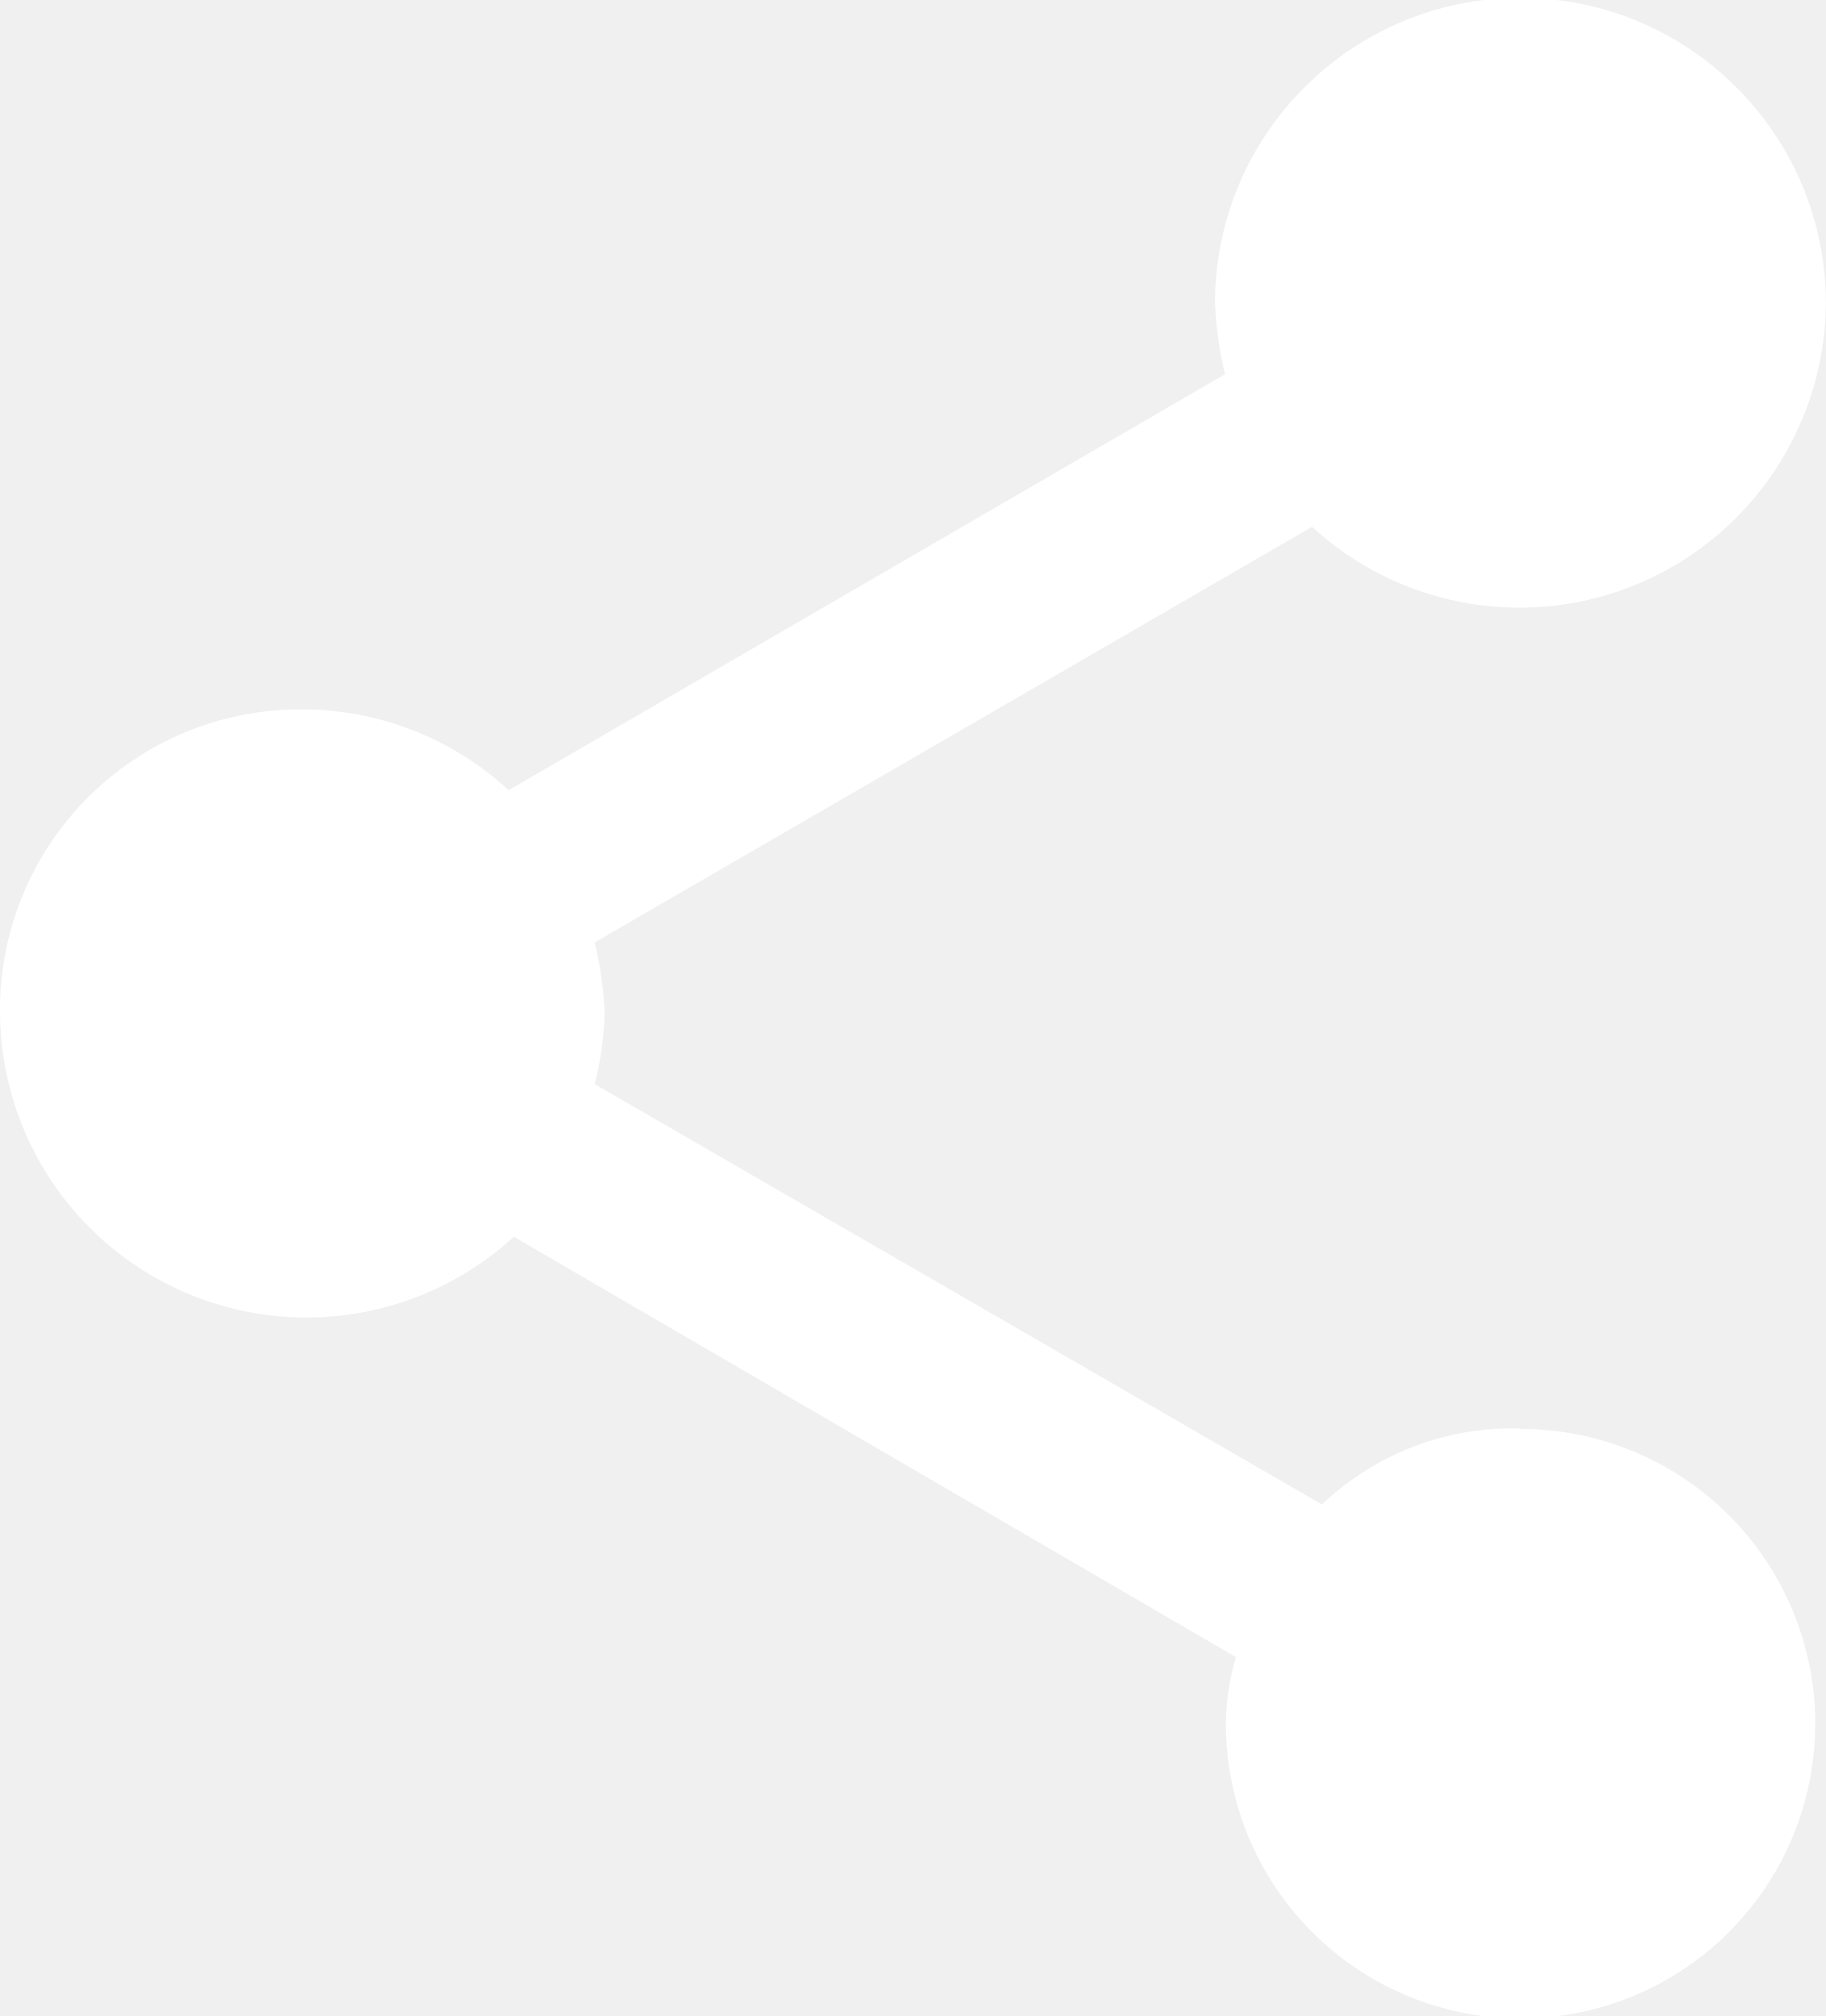
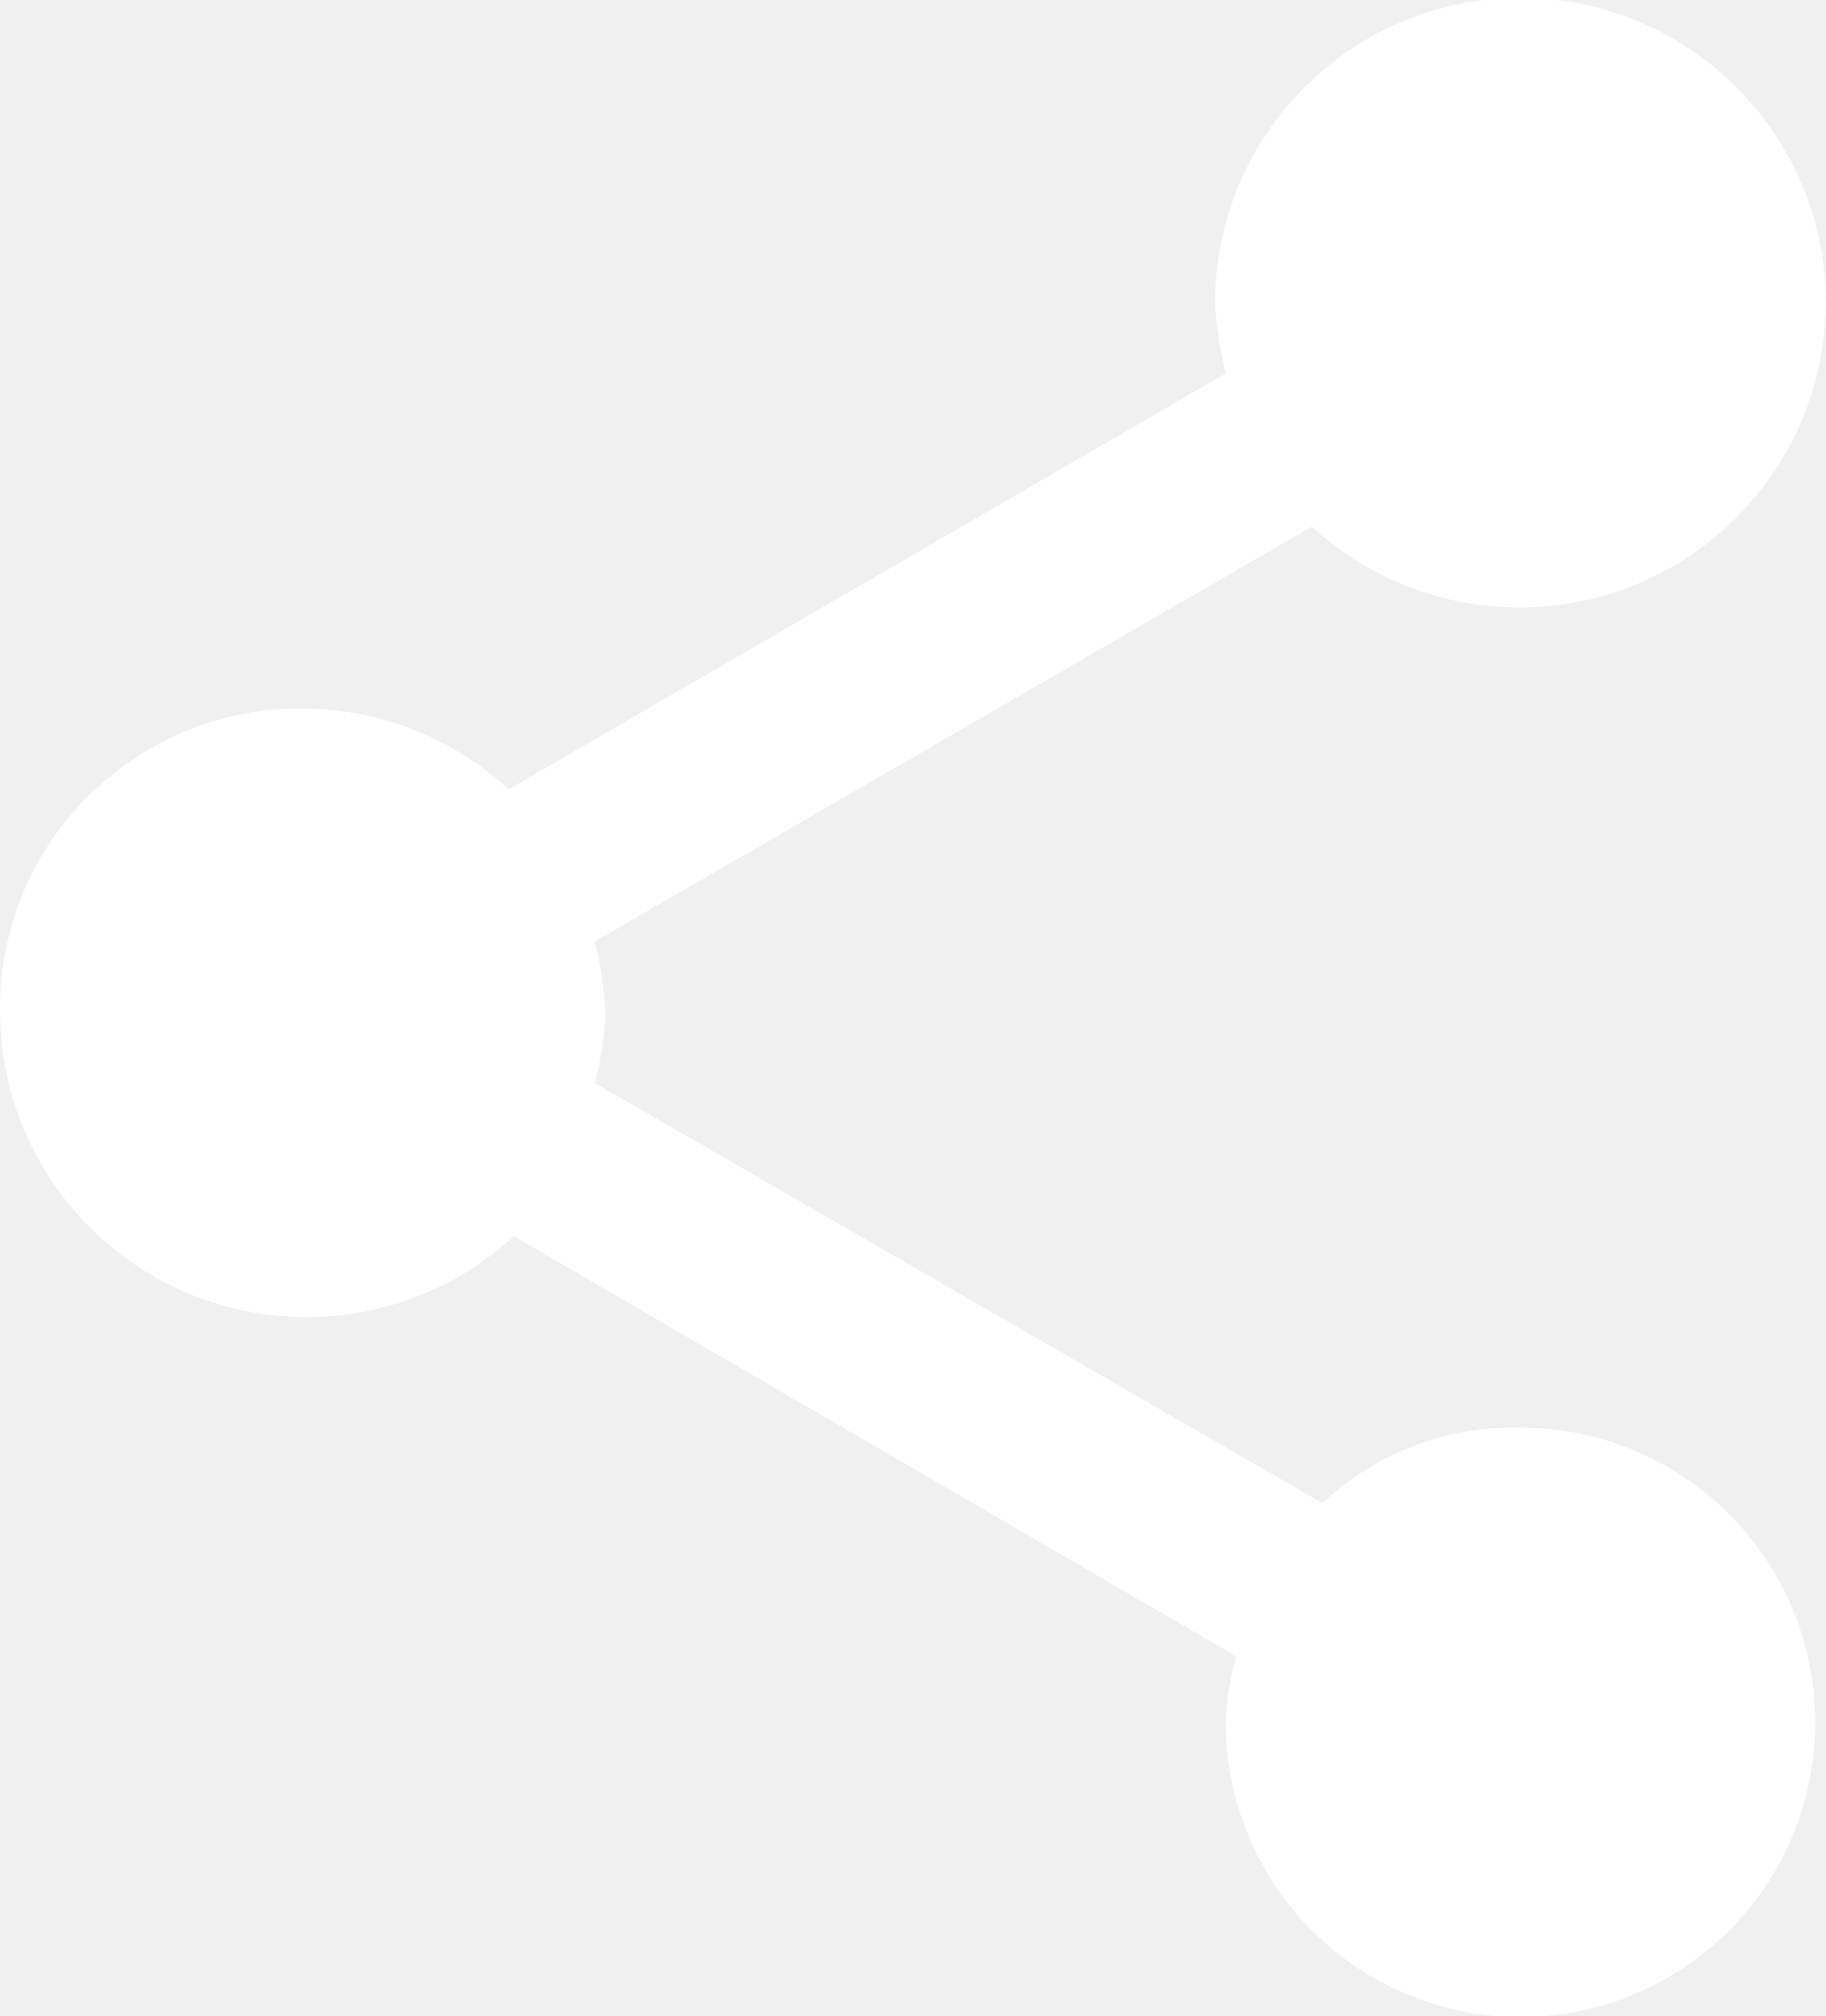
- <svg xmlns="http://www.w3.org/2000/svg" viewBox="2992 376.055 17.163 18.945">
-   <defs>
-     <style>
-       .cls-1 {
-         fill: #fff;
-       }
-     </style>
-   </defs>
-   <g id="Icon_1_" transform="translate(2992 376.055)">
-     <path id="Path_5" data-name="Path 5" class="cls-1" d="M14.289,13.423a2.6,2.6,0,0,0-1.863.715L5.59,10.188a3.105,3.105,0,0,0,.094-.666,3.414,3.414,0,0,0-.094-.666l6.743-3.905a2.881,2.881,0,0,0,4.83-2.1,2.871,2.871,0,0,0-5.742,0,3.414,3.414,0,0,0,.094.666L4.781,7.426a2.866,2.866,0,0,0-1.962-.76A2.824,2.824,0,0,0,0,9.522a2.881,2.881,0,0,0,4.83,2.1l6.787,3.95a2.35,2.35,0,0,0-.094.617,2.77,2.77,0,1,0,2.766-2.761Z" />
-   </g>
+ <svg xmlns="http://www.w3.org/2000/svg" viewBox="2992 376.06 17.16 18.95">
+   <path data-name="Path 5" d="M3006.29 389.48a2.6 2.6 0 0 0-1.86.71l-6.84-3.95a3.1 3.1 0 0 0 .1-.66 3.41 3.41 0 0 0-.1-.67l6.74-3.9a2.88 2.88 0 0 0 4.83-2.1 2.87 2.87 0 0 0-5.74 0 3.41 3.41 0 0 0 .1.66l-6.74 3.91a2.87 2.87 0 0 0-1.96-.76 2.82 2.82 0 0 0-2.82 2.86 2.88 2.88 0 0 0 4.83 2.1l6.79 3.95a2.35 2.35 0 0 0-.1.61 2.77 2.77 0 1 0 2.77-2.76z" fill="#fff" />
</svg>
